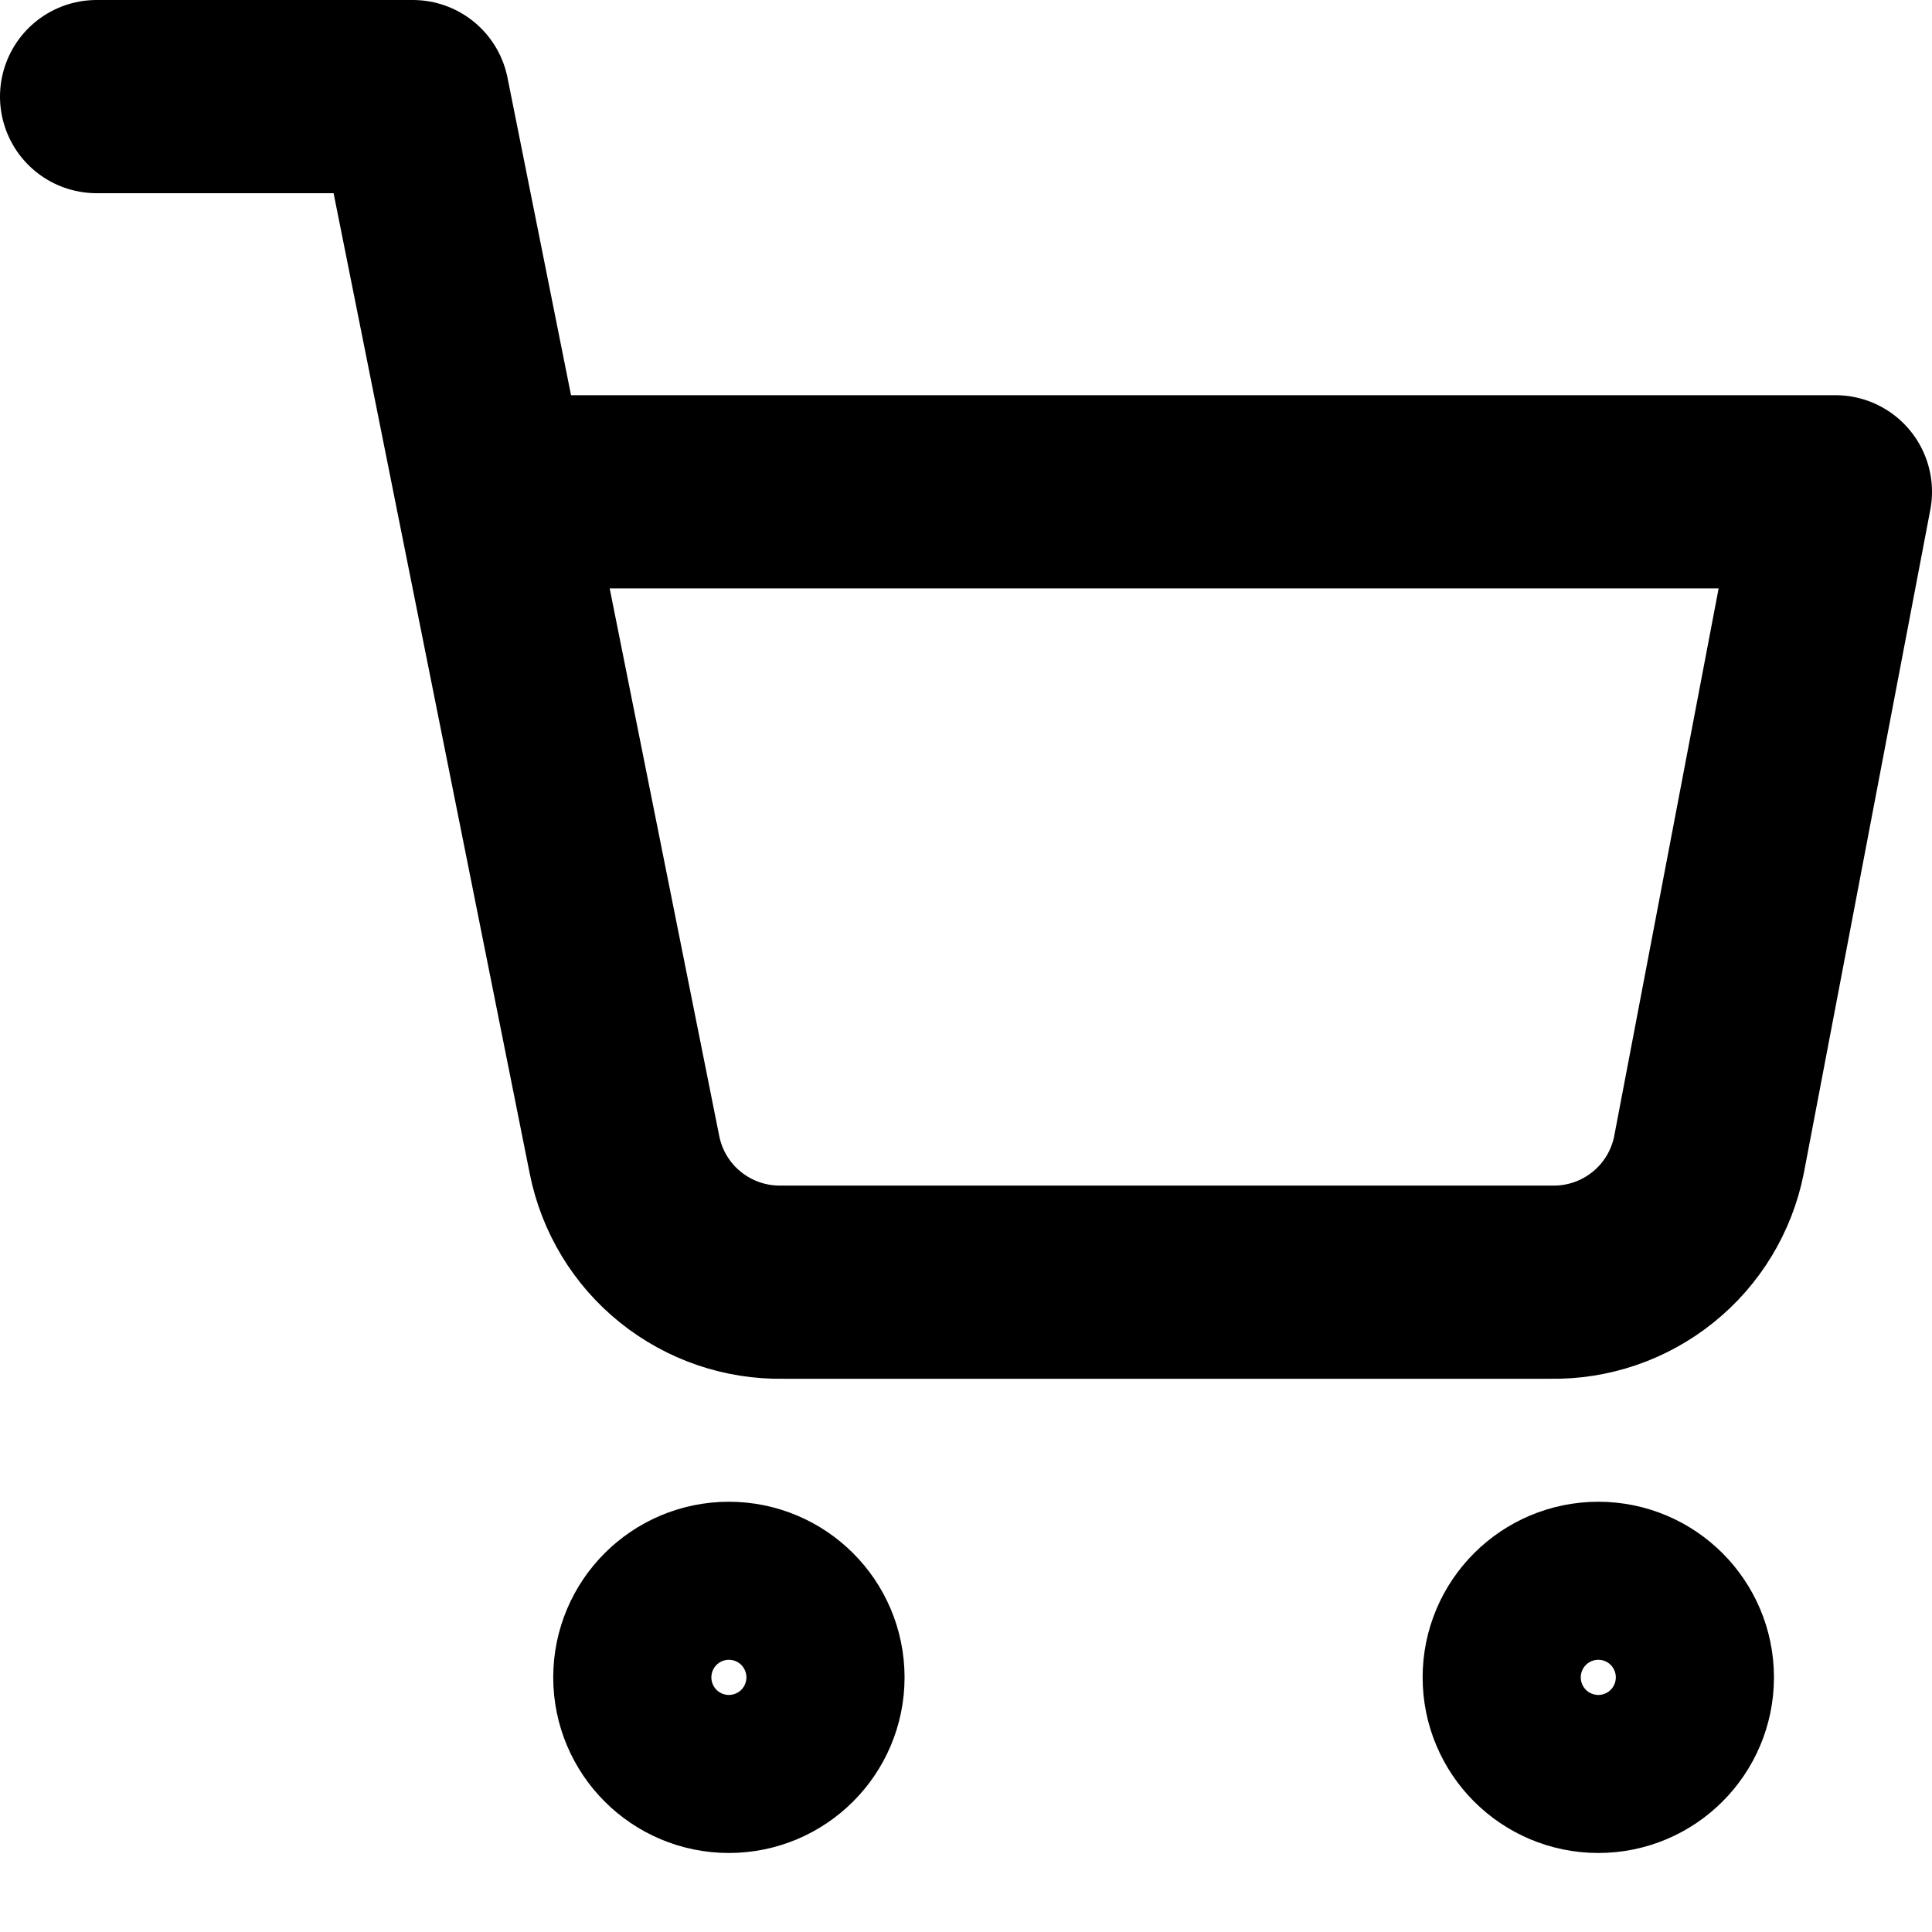
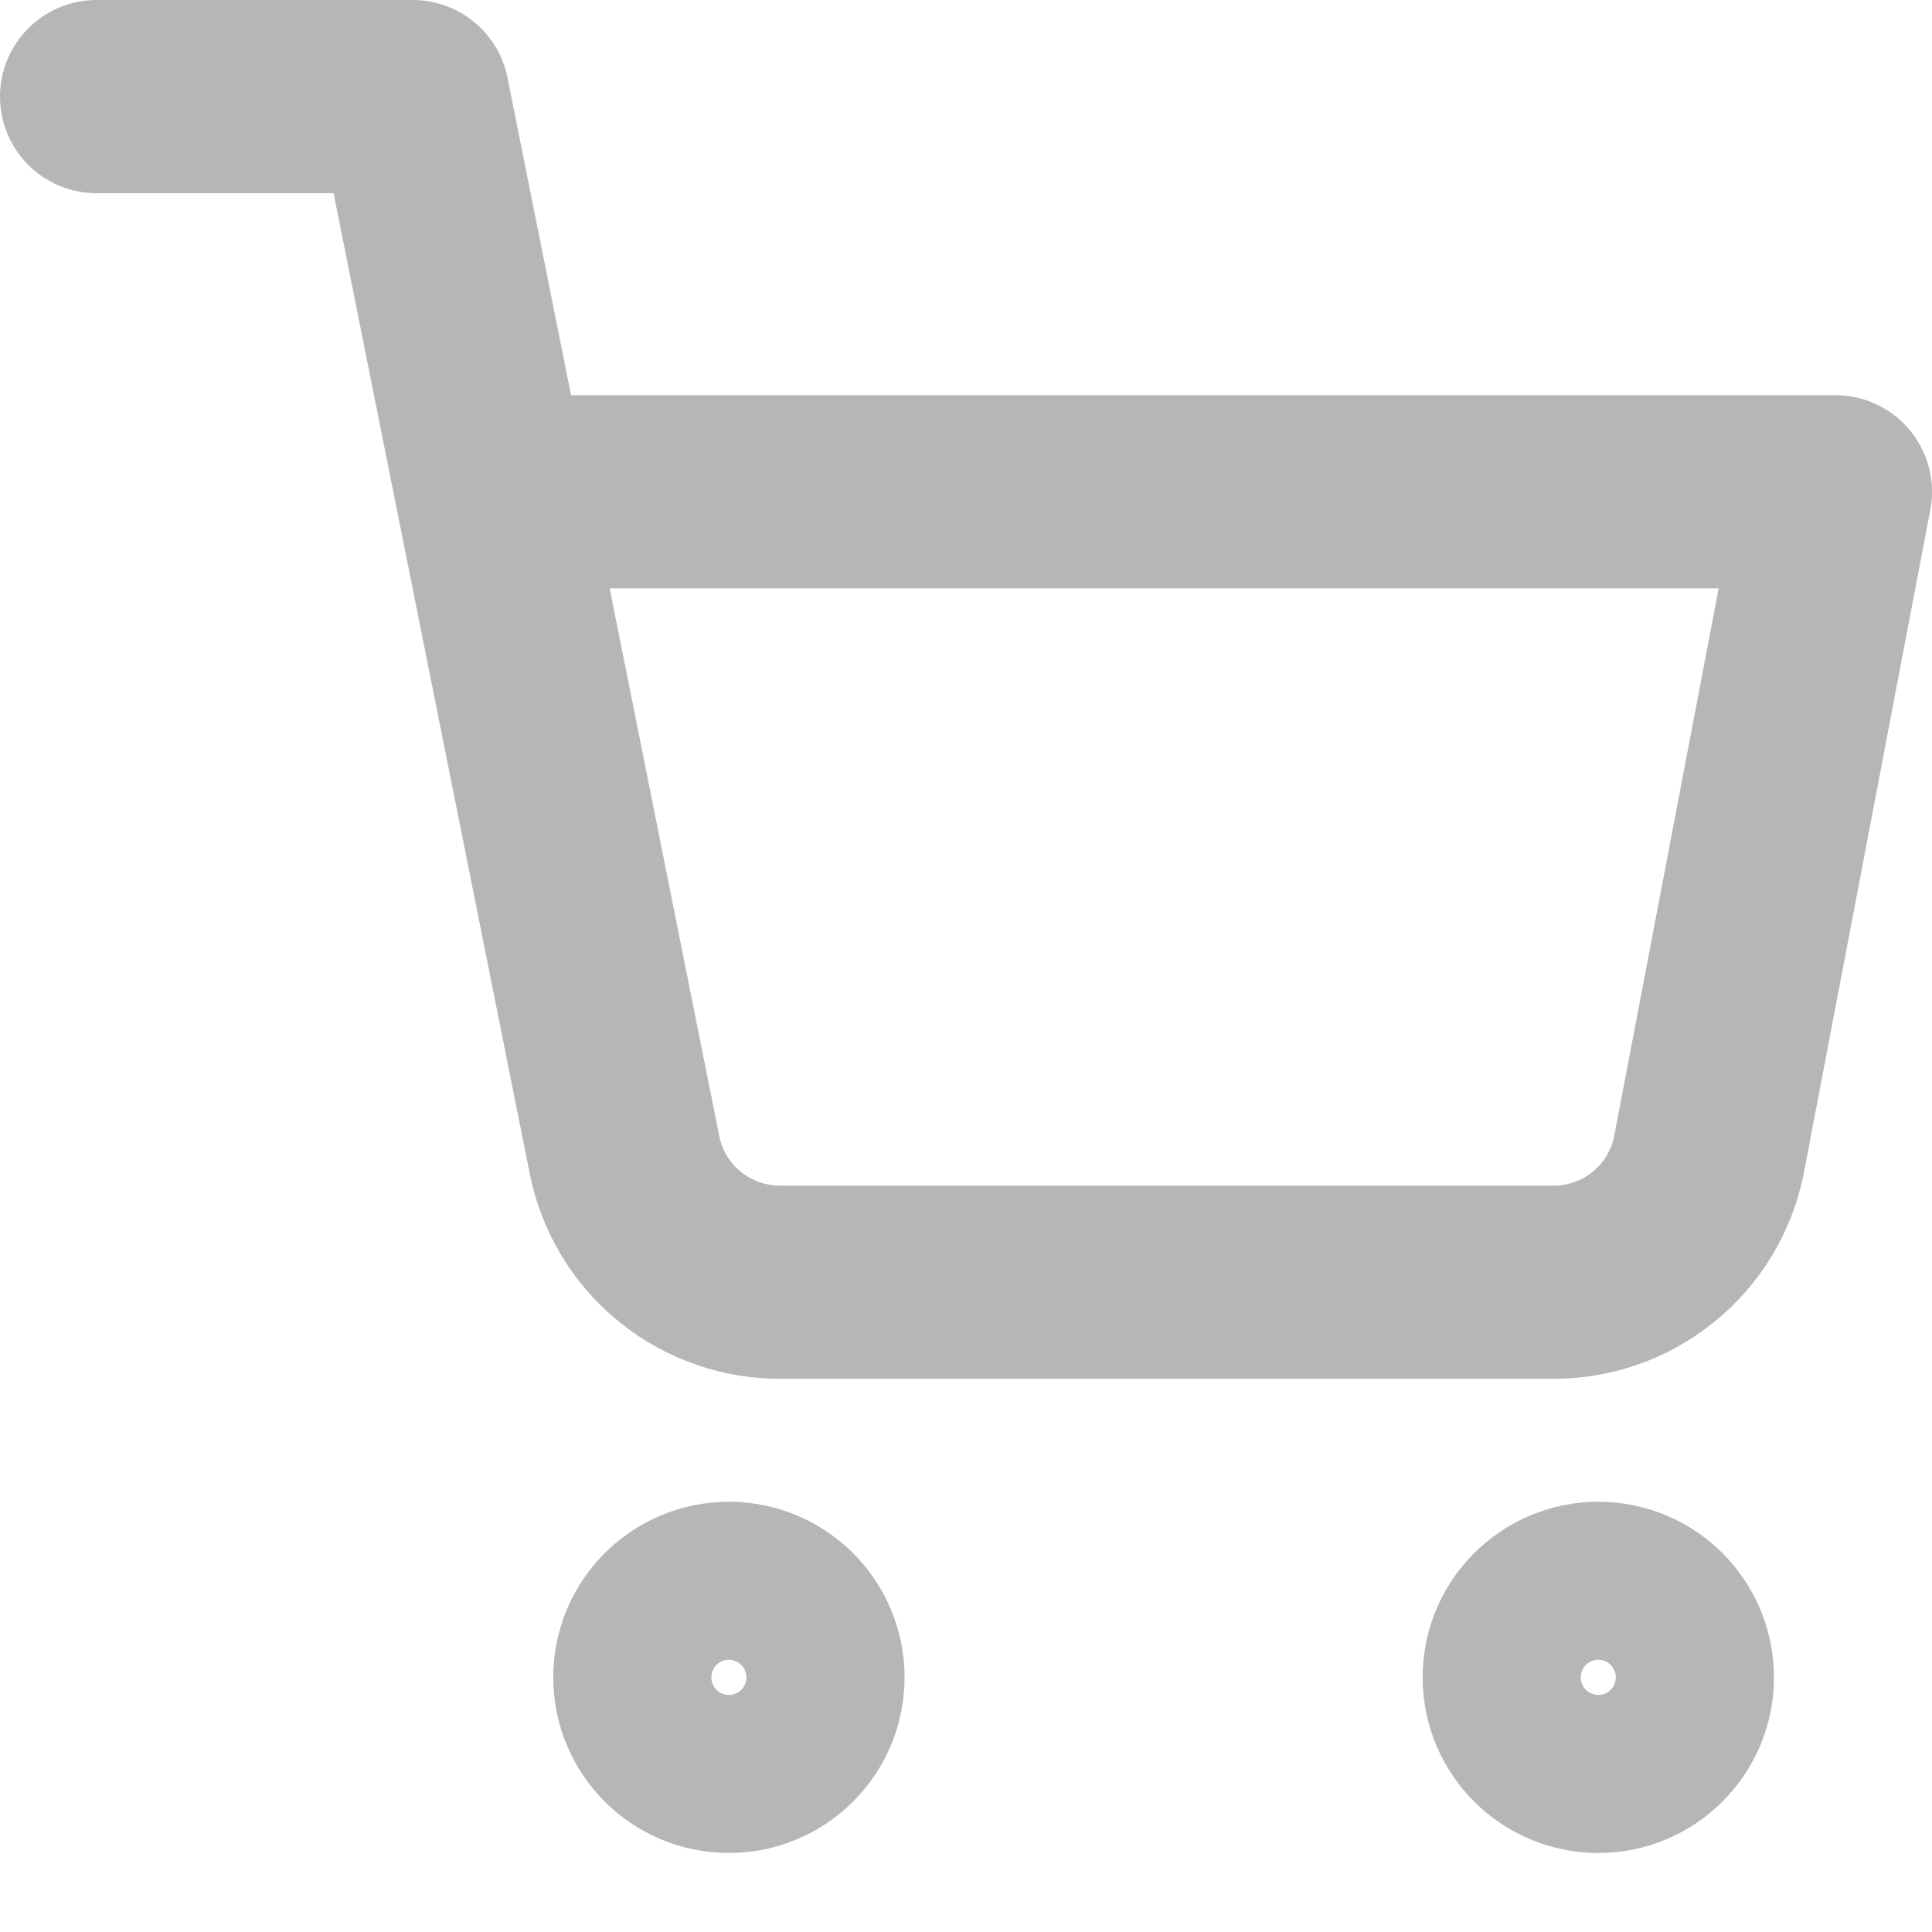
<svg xmlns="http://www.w3.org/2000/svg" width="20" height="20" viewBox="0 0 20 20" fill="none">
-   <path d="M7.545 18.182C7.997 18.182 8.364 17.816 8.364 17.364C8.364 16.912 7.997 16.546 7.545 16.546C7.094 16.546 6.727 16.912 6.727 17.364C6.727 17.816 7.094 18.182 7.545 18.182Z" stroke="#000" stroke-width="2" stroke-linecap="round" stroke-linejoin="round" />
-   <path d="M16.546 18.182C16.997 18.182 17.364 17.816 17.364 17.364C17.364 16.912 16.997 16.546 16.546 16.546C16.094 16.546 15.727 16.912 15.727 17.364C15.727 17.816 16.094 18.182 16.546 18.182Z" stroke="#000" stroke-width="2" stroke-linecap="round" stroke-linejoin="round" />
-   <path d="M1 1H4.273L6.465 11.956C6.54 12.332 6.745 12.671 7.044 12.911C7.344 13.152 7.718 13.28 8.102 13.273H16.055C16.439 13.28 16.813 13.152 17.112 12.911C17.411 12.671 17.616 12.332 17.691 11.956L19 5.091H5.091" stroke="#000" stroke-width="2" stroke-linecap="round" stroke-linejoin="round" />
+   <path d="M7.545 18.182C7.997 18.182 8.364 17.816 8.364 17.364C8.364 16.912 7.997 16.546 7.545 16.546C7.094 16.546 6.727 16.912 6.727 17.364C6.727 17.816 7.094 18.182 7.545 18.182Z" stroke="#B6B6B6" stroke-width="2" stroke-linecap="round" stroke-linejoin="round" />
+   <path d="M16.546 18.182C16.997 18.182 17.364 17.816 17.364 17.364C17.364 16.912 16.997 16.546 16.546 16.546C16.094 16.546 15.727 16.912 15.727 17.364C15.727 17.816 16.094 18.182 16.546 18.182Z" stroke="#B6B6B6" stroke-width="2" stroke-linecap="round" stroke-linejoin="round" />
+   <path d="M1 1H4.273L6.465 11.956C6.54 12.332 6.745 12.671 7.044 12.911C7.344 13.152 7.718 13.28 8.102 13.273H16.055C16.439 13.28 16.813 13.152 17.112 12.911C17.411 12.671 17.616 12.332 17.691 11.956L19 5.091H5.091" stroke="#B6B6B6" stroke-width="2" stroke-linecap="round" stroke-linejoin="round" />
</svg>
